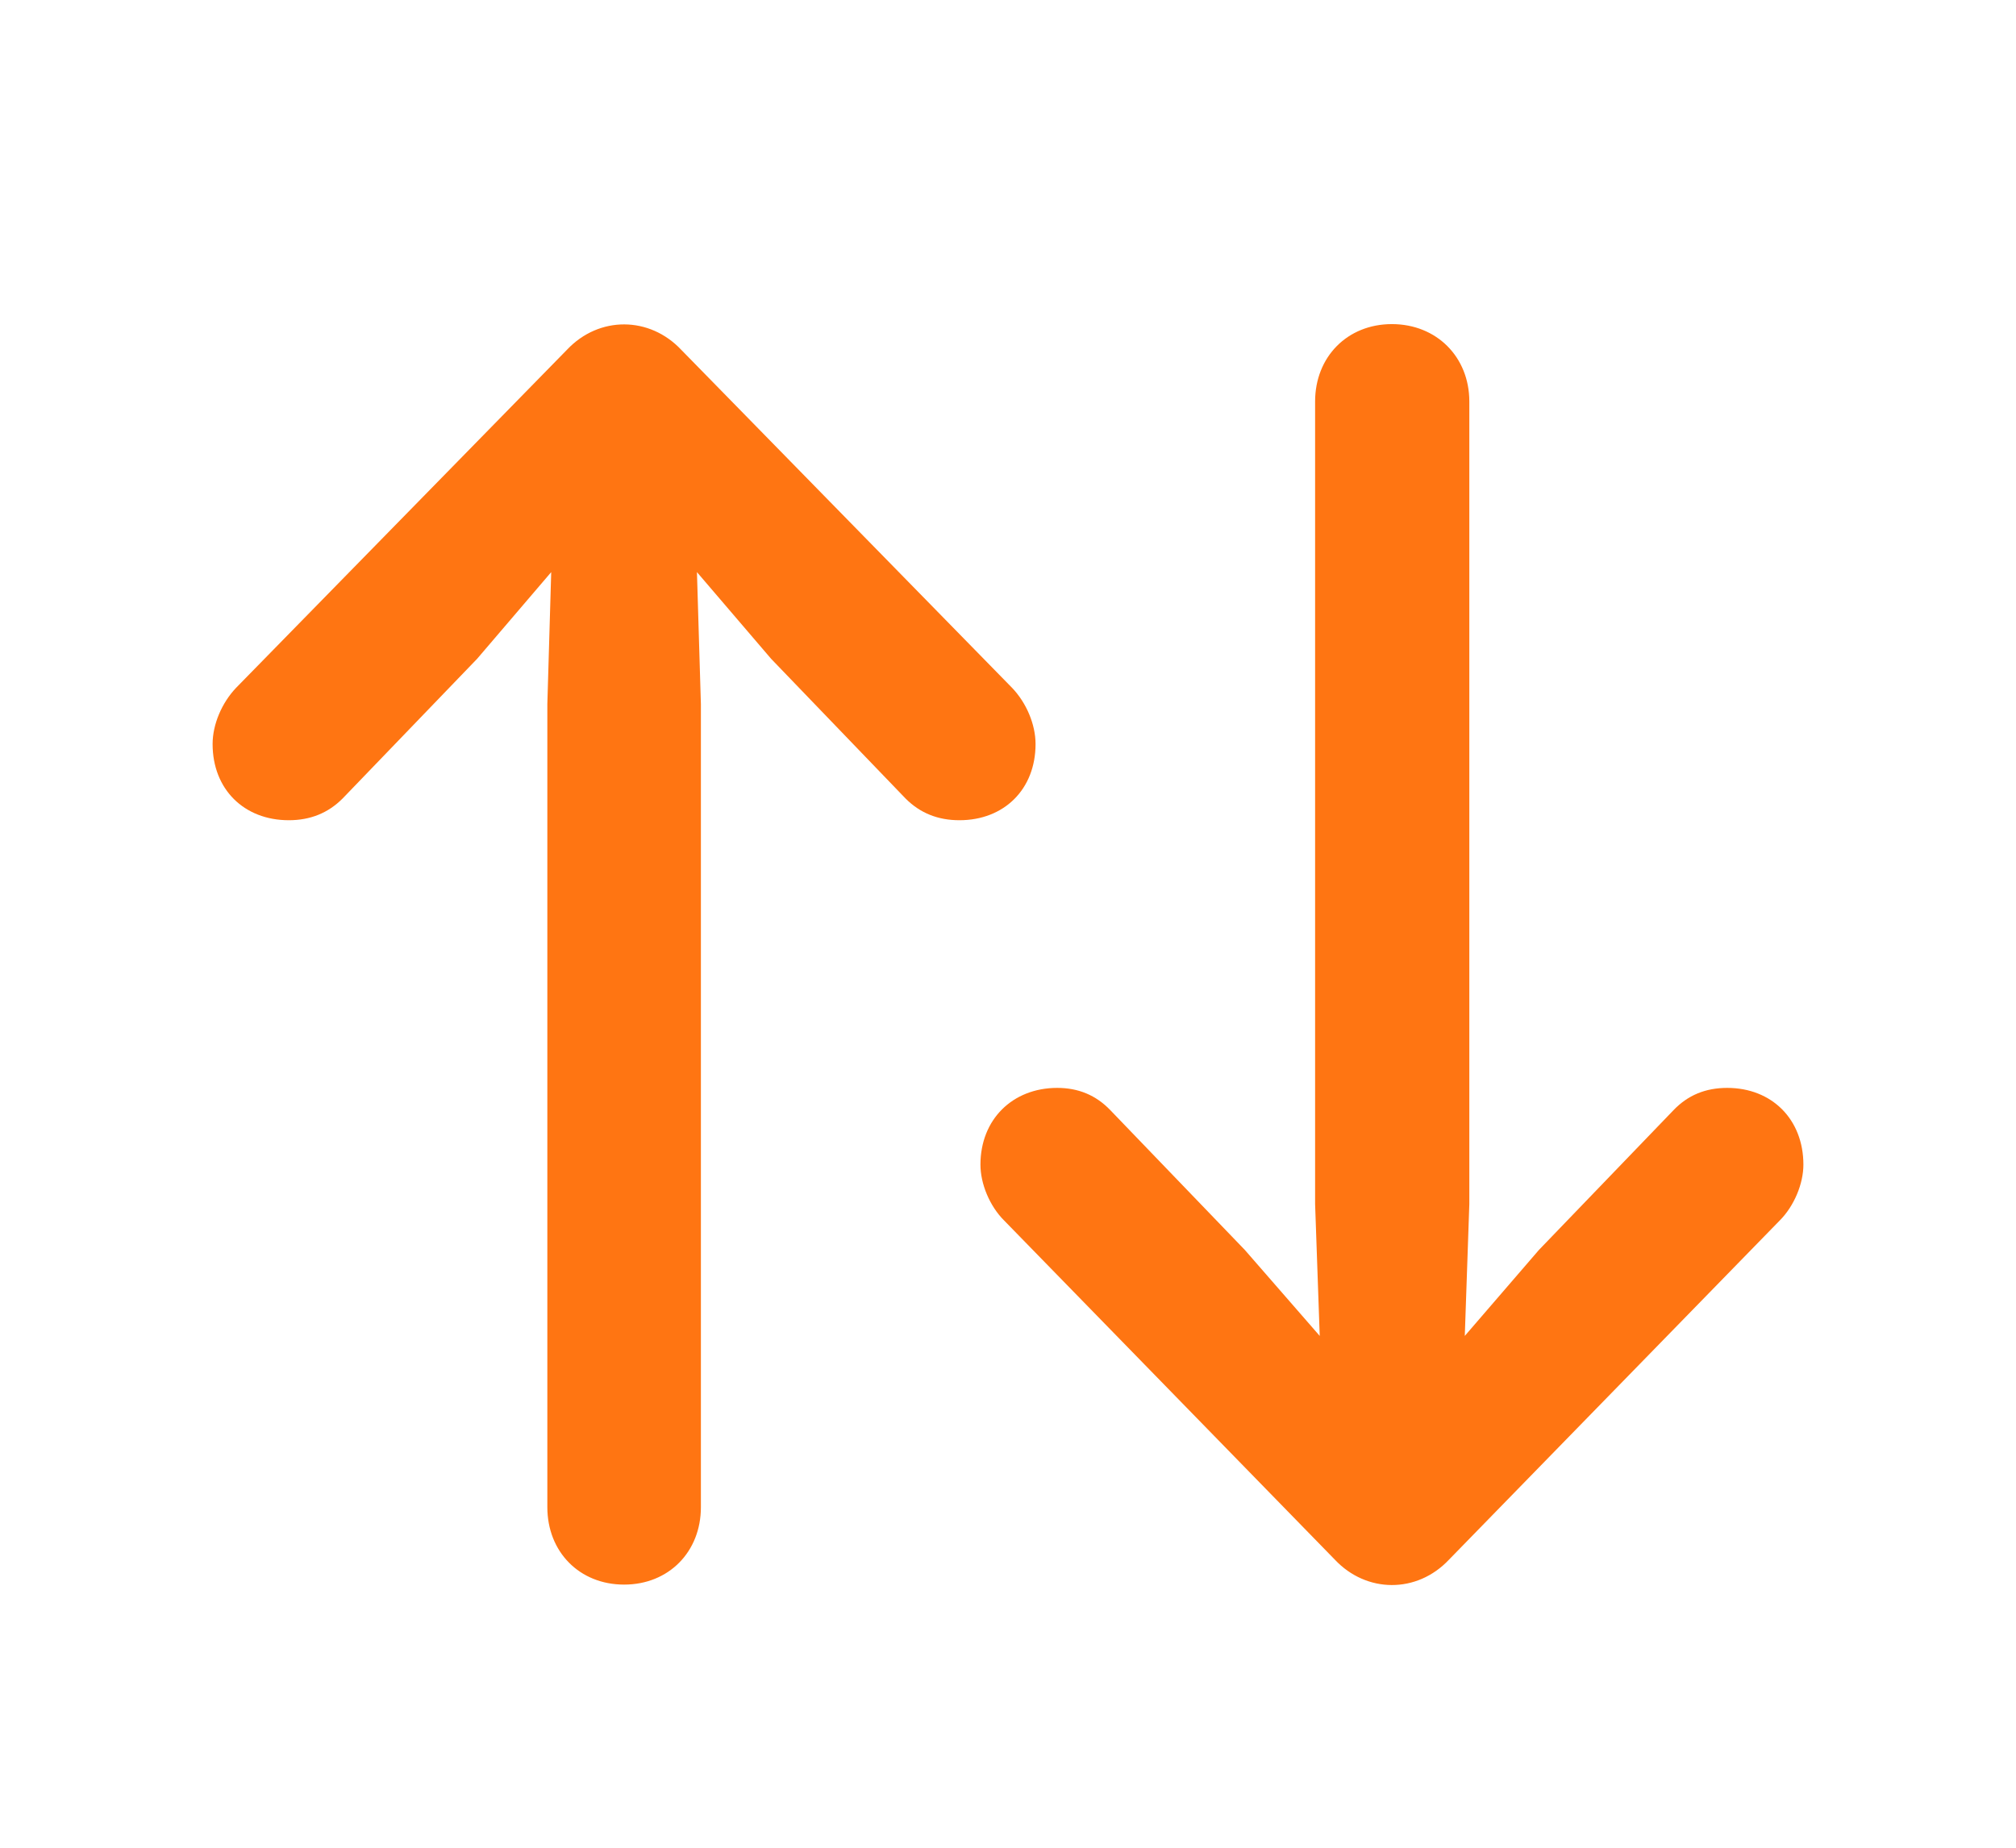
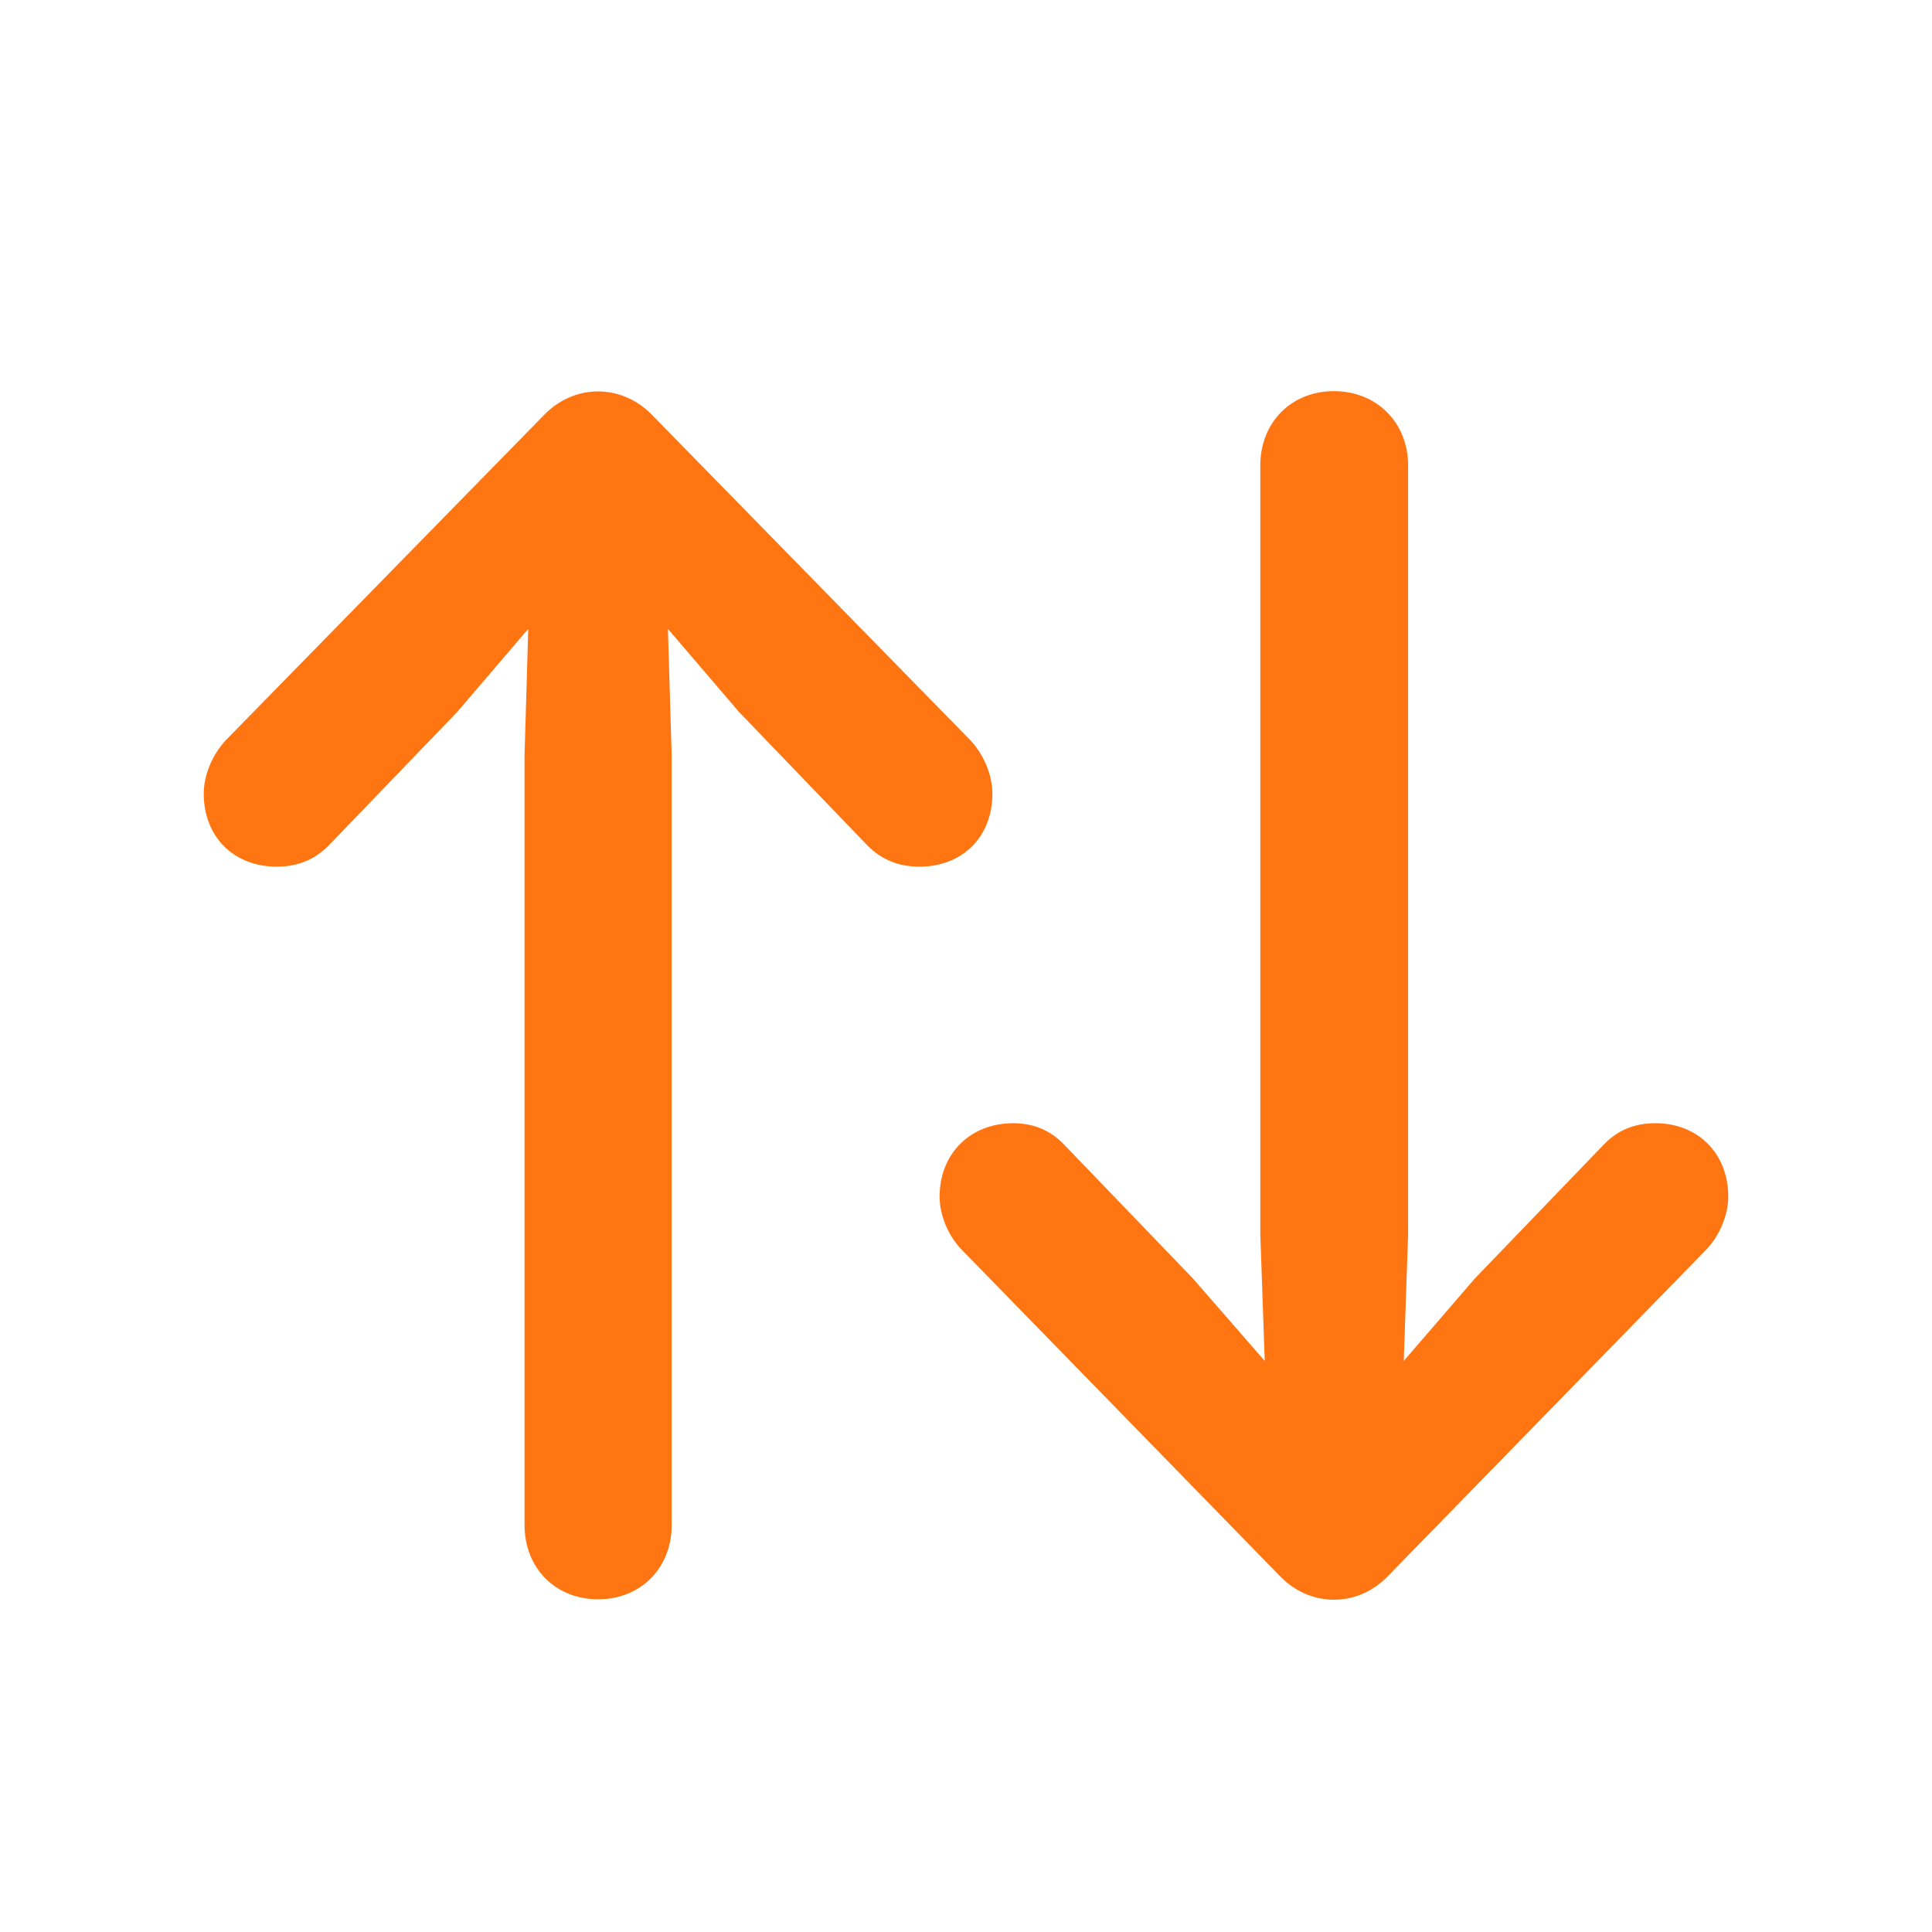
- <svg xmlns="http://www.w3.org/2000/svg" width="24" height="22" viewBox="0 0 24 22" fill="none">
-   <path d="M6.75 4.164L2.812 8.188C2.641 8.367 2.531 8.625 2.531 8.859C2.531 9.398 2.906 9.766 3.438 9.766C3.695 9.766 3.906 9.68 4.078 9.508L5.68 7.844L6.562 6.812L6.516 8.383V17.945C6.516 18.477 6.898 18.867 7.43 18.867C7.961 18.867 8.344 18.477 8.344 17.945V8.383L8.297 6.812L9.18 7.844L10.781 9.508C10.953 9.68 11.164 9.766 11.422 9.766C11.953 9.766 12.328 9.398 12.328 8.859C12.328 8.625 12.219 8.367 12.047 8.188L8.109 4.164C7.734 3.766 7.133 3.758 6.75 4.164ZM17.25 18.57L21.188 14.531C21.359 14.359 21.469 14.094 21.469 13.867C21.469 13.328 21.094 12.953 20.562 12.953C20.305 12.953 20.094 13.039 19.922 13.219L18.32 14.883L17.438 15.906L17.492 14.336V4.781C17.492 4.25 17.102 3.859 16.57 3.859C16.039 3.859 15.656 4.25 15.656 4.781V14.336L15.711 15.906L14.82 14.883L13.219 13.219C13.047 13.039 12.836 12.953 12.586 12.953C12.055 12.953 11.672 13.328 11.672 13.867C11.672 14.094 11.781 14.359 11.953 14.531L15.891 18.57C16.266 18.969 16.867 18.977 17.25 18.57Z" fill="#FF7512" />
+ <svg xmlns="http://www.w3.org/2000/svg" width="24" height="24" viewBox="0 0 24 24" fill="none">
+   <path d="M6.75 5.164L2.812 9.188C2.641 9.367 2.531 9.625 2.531 9.859C2.531 10.398 2.906 10.766 3.438 10.766C3.695 10.766 3.906 10.68 4.078 10.508L5.68 8.844L6.562 7.812L6.516 9.383V18.945C6.516 19.477 6.898 19.867 7.43 19.867C7.961 19.867 8.344 19.477 8.344 18.945V9.383L8.297 7.812L9.18 8.844L10.781 10.508C10.953 10.68 11.164 10.766 11.422 10.766C11.953 10.766 12.328 10.398 12.328 9.859C12.328 9.625 12.219 9.367 12.047 9.188L8.109 5.164C7.734 4.766 7.133 4.758 6.75 5.164ZM17.25 19.57L21.188 15.531C21.359 15.359 21.469 15.094 21.469 14.867C21.469 14.328 21.094 13.953 20.562 13.953C20.305 13.953 20.094 14.039 19.922 14.219L18.32 15.883L17.438 16.906L17.492 15.336V5.781C17.492 5.25 17.102 4.859 16.57 4.859C16.039 4.859 15.656 5.25 15.656 5.781V15.336L15.711 16.906L14.82 15.883L13.219 14.219C13.047 14.039 12.836 13.953 12.586 13.953C12.055 13.953 11.672 14.328 11.672 14.867C11.672 15.094 11.781 15.359 11.953 15.531L15.891 19.57C16.266 19.969 16.867 19.977 17.25 19.57Z" fill="#FF7512" />
</svg>
